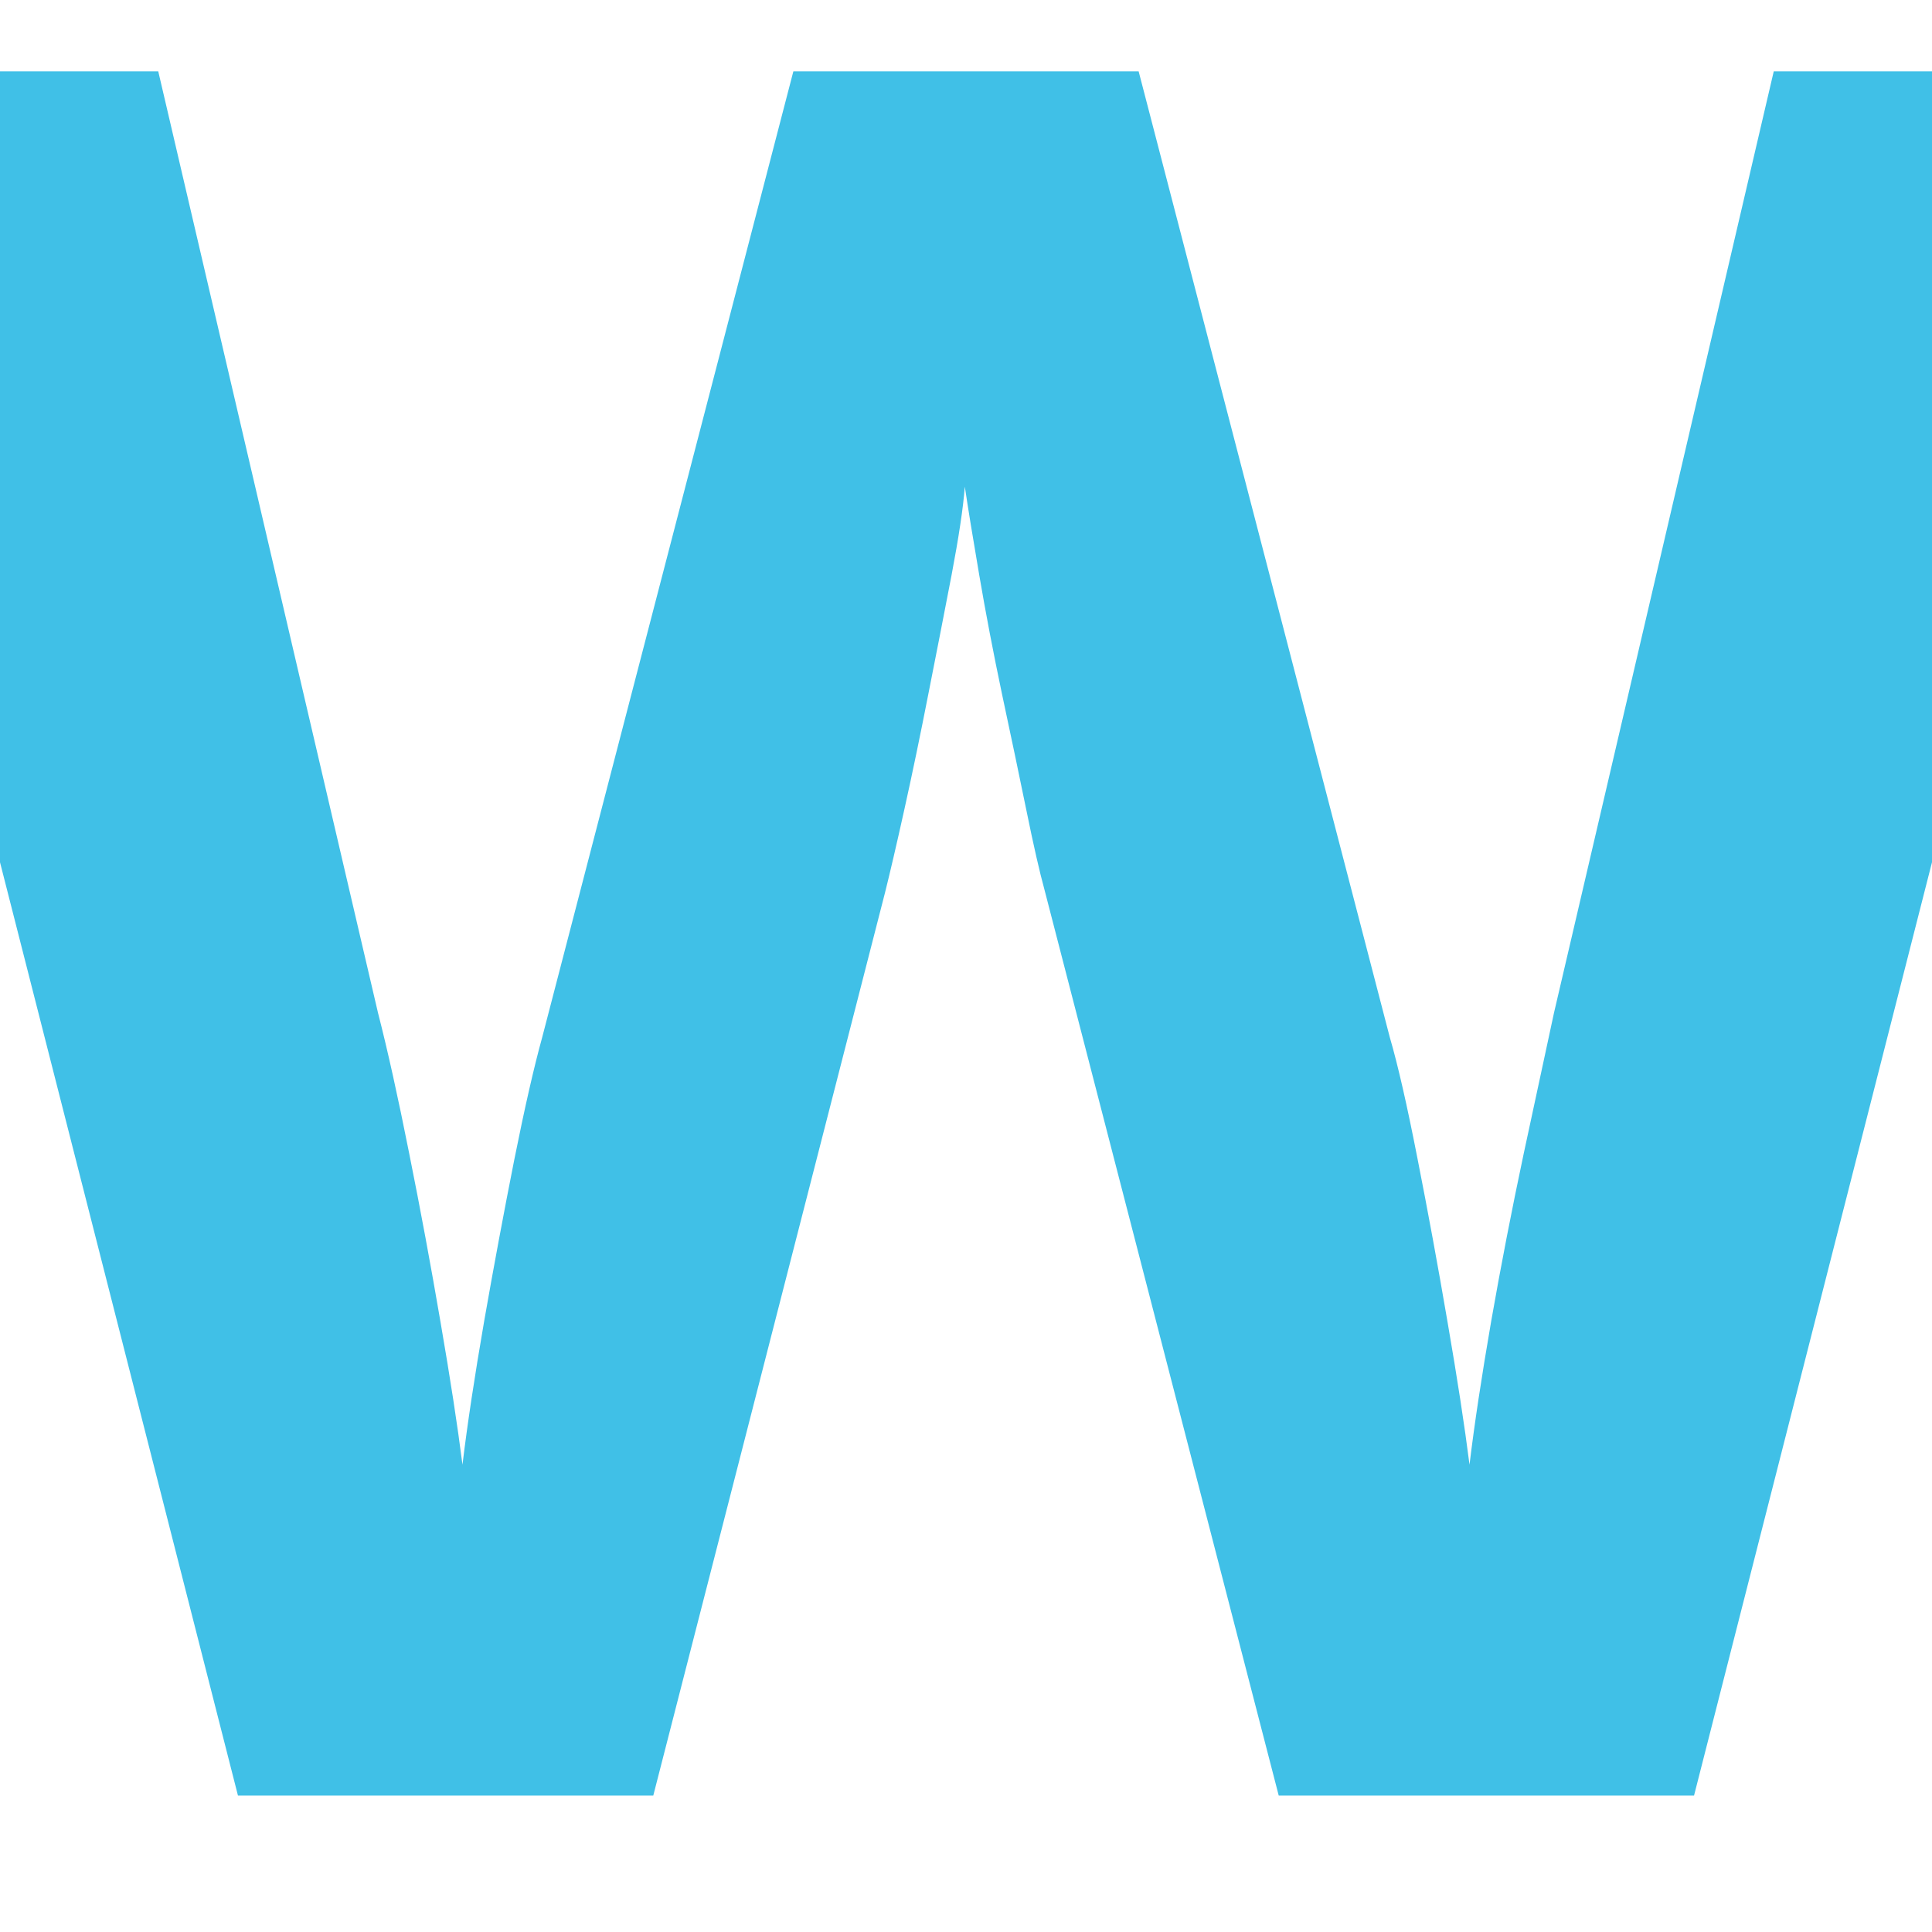
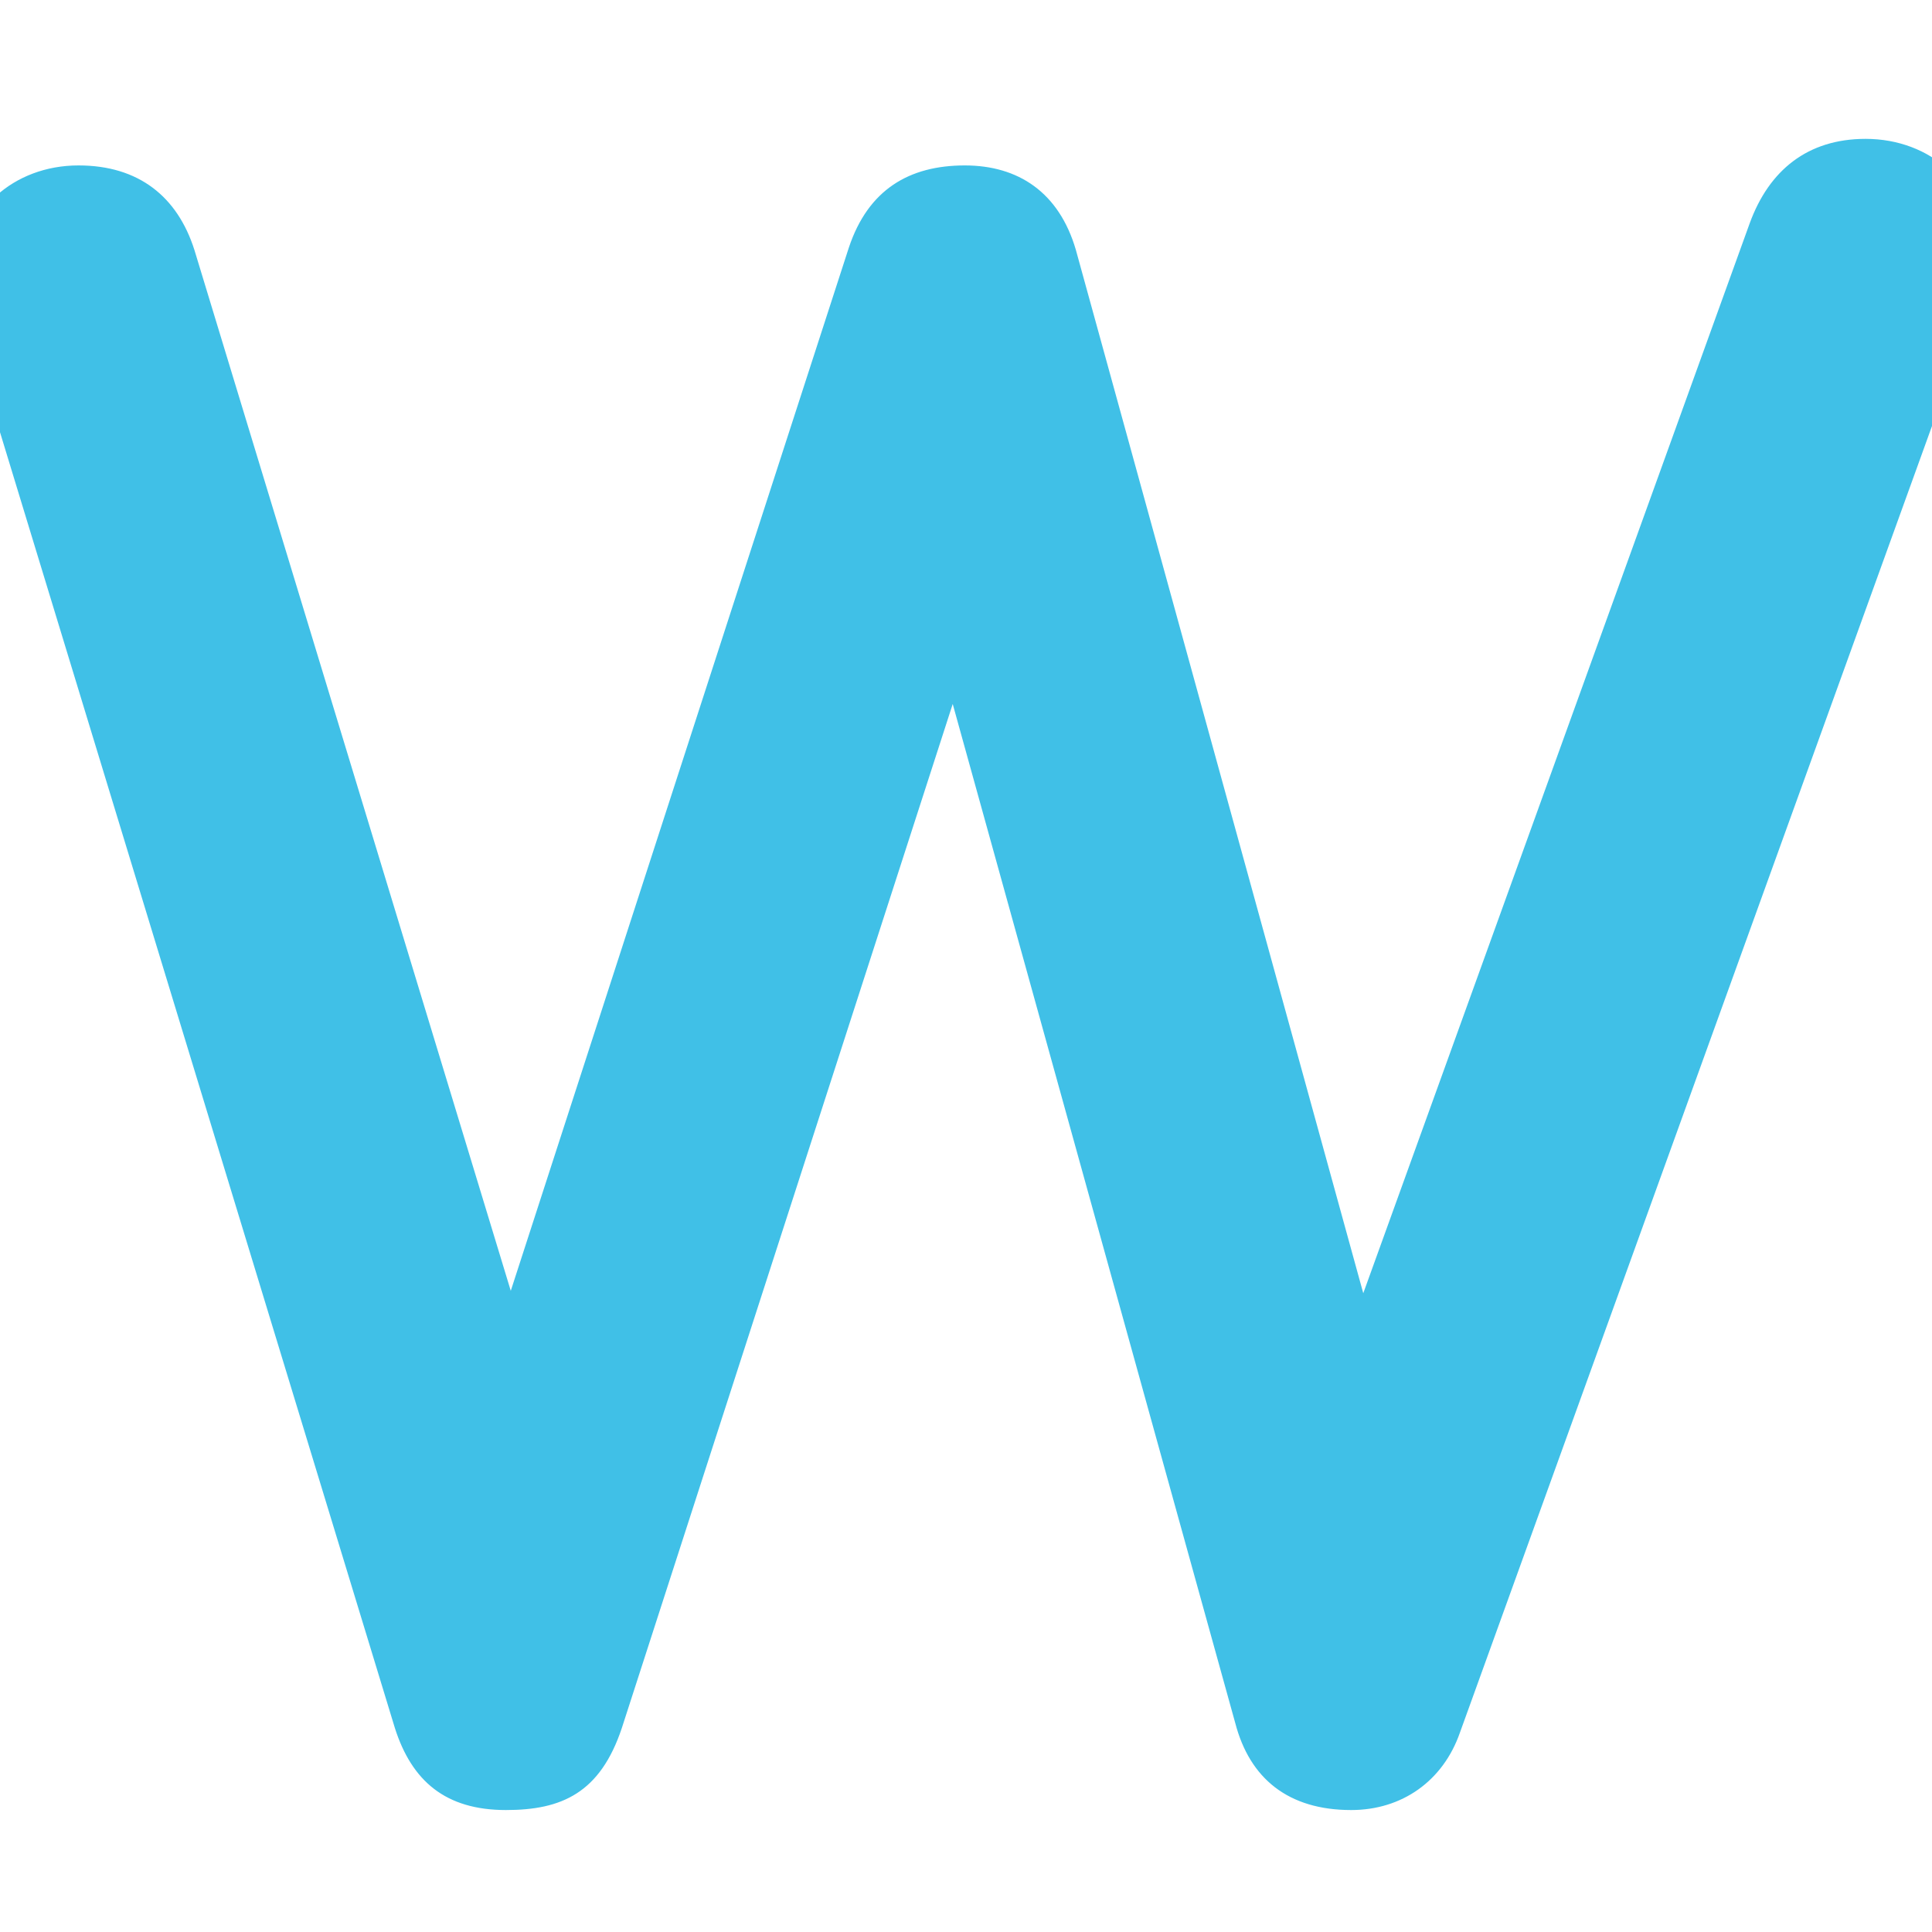
- <svg xmlns="http://www.w3.org/2000/svg" width="128" height="128">
-   <text style="line-height:1.25;-inkscape-font-specification:'Comic Neue';font-variant-ligatures:normal;font-variant-caps:normal;font-variant-numeric:normal;font-feature-settings:normal;text-align:start" x="64" y="118.96" font-weight="400" font-size="18.667" font-family="Comic Neue" letter-spacing="0" word-spacing="0" fill="#40c0e7">
-     <tspan x="64" y="118.96" style="-inkscape-font-specification:'Comic Neue Bold';text-align:center" font-weight="700" font-size="160" text-anchor="middle">W</tspan>
-   </text>
+ <svg xmlns="http://www.w3.org/2000/svg" width="128" height="128" version="1.1" id="svg6">
+   <defs id="defs10" />
+   <g aria-label="W" id="text4" style="line-height:1.25;fill:#40c0e7">
+     <path d="m 33.52,119.92 c 3.68,0 6.24,-1.12 7.68,-5.44 l 21.92,-67.84 18.72,67.52 c 0.96,3.68 3.52,5.76 7.68,5.76 3.36,0 6.08,-1.92 7.2,-5.12 l 33.76,-93.44 c 0.8,-2.4 0.8,-3.84 0.8,-5.12 0,-4 -3.36,-7.04 -7.68,-7.04 -3.84,0 -6.4,2.08 -7.68,5.6 l -25.6,70.88 -19.04,-69.12 c -1.12,-3.84 -3.84,-5.6 -7.36,-5.6 -3.68,0 -6.4,1.6 -7.68,5.44 l -22.4,69.12 -20.96,-68.96 c -1.12,-3.52 -3.68,-5.6 -7.68,-5.6 -4.32,0 -7.68,3.04 -7.68,7.04 0,1.28 0,2.24 0.8,5.12 L 26.16,114.48 c 1.12,3.52 3.36,5.44 7.36,5.44 z" style="text-align:center;text-anchor:middle" id="path12" />
+   </g>
</svg>
